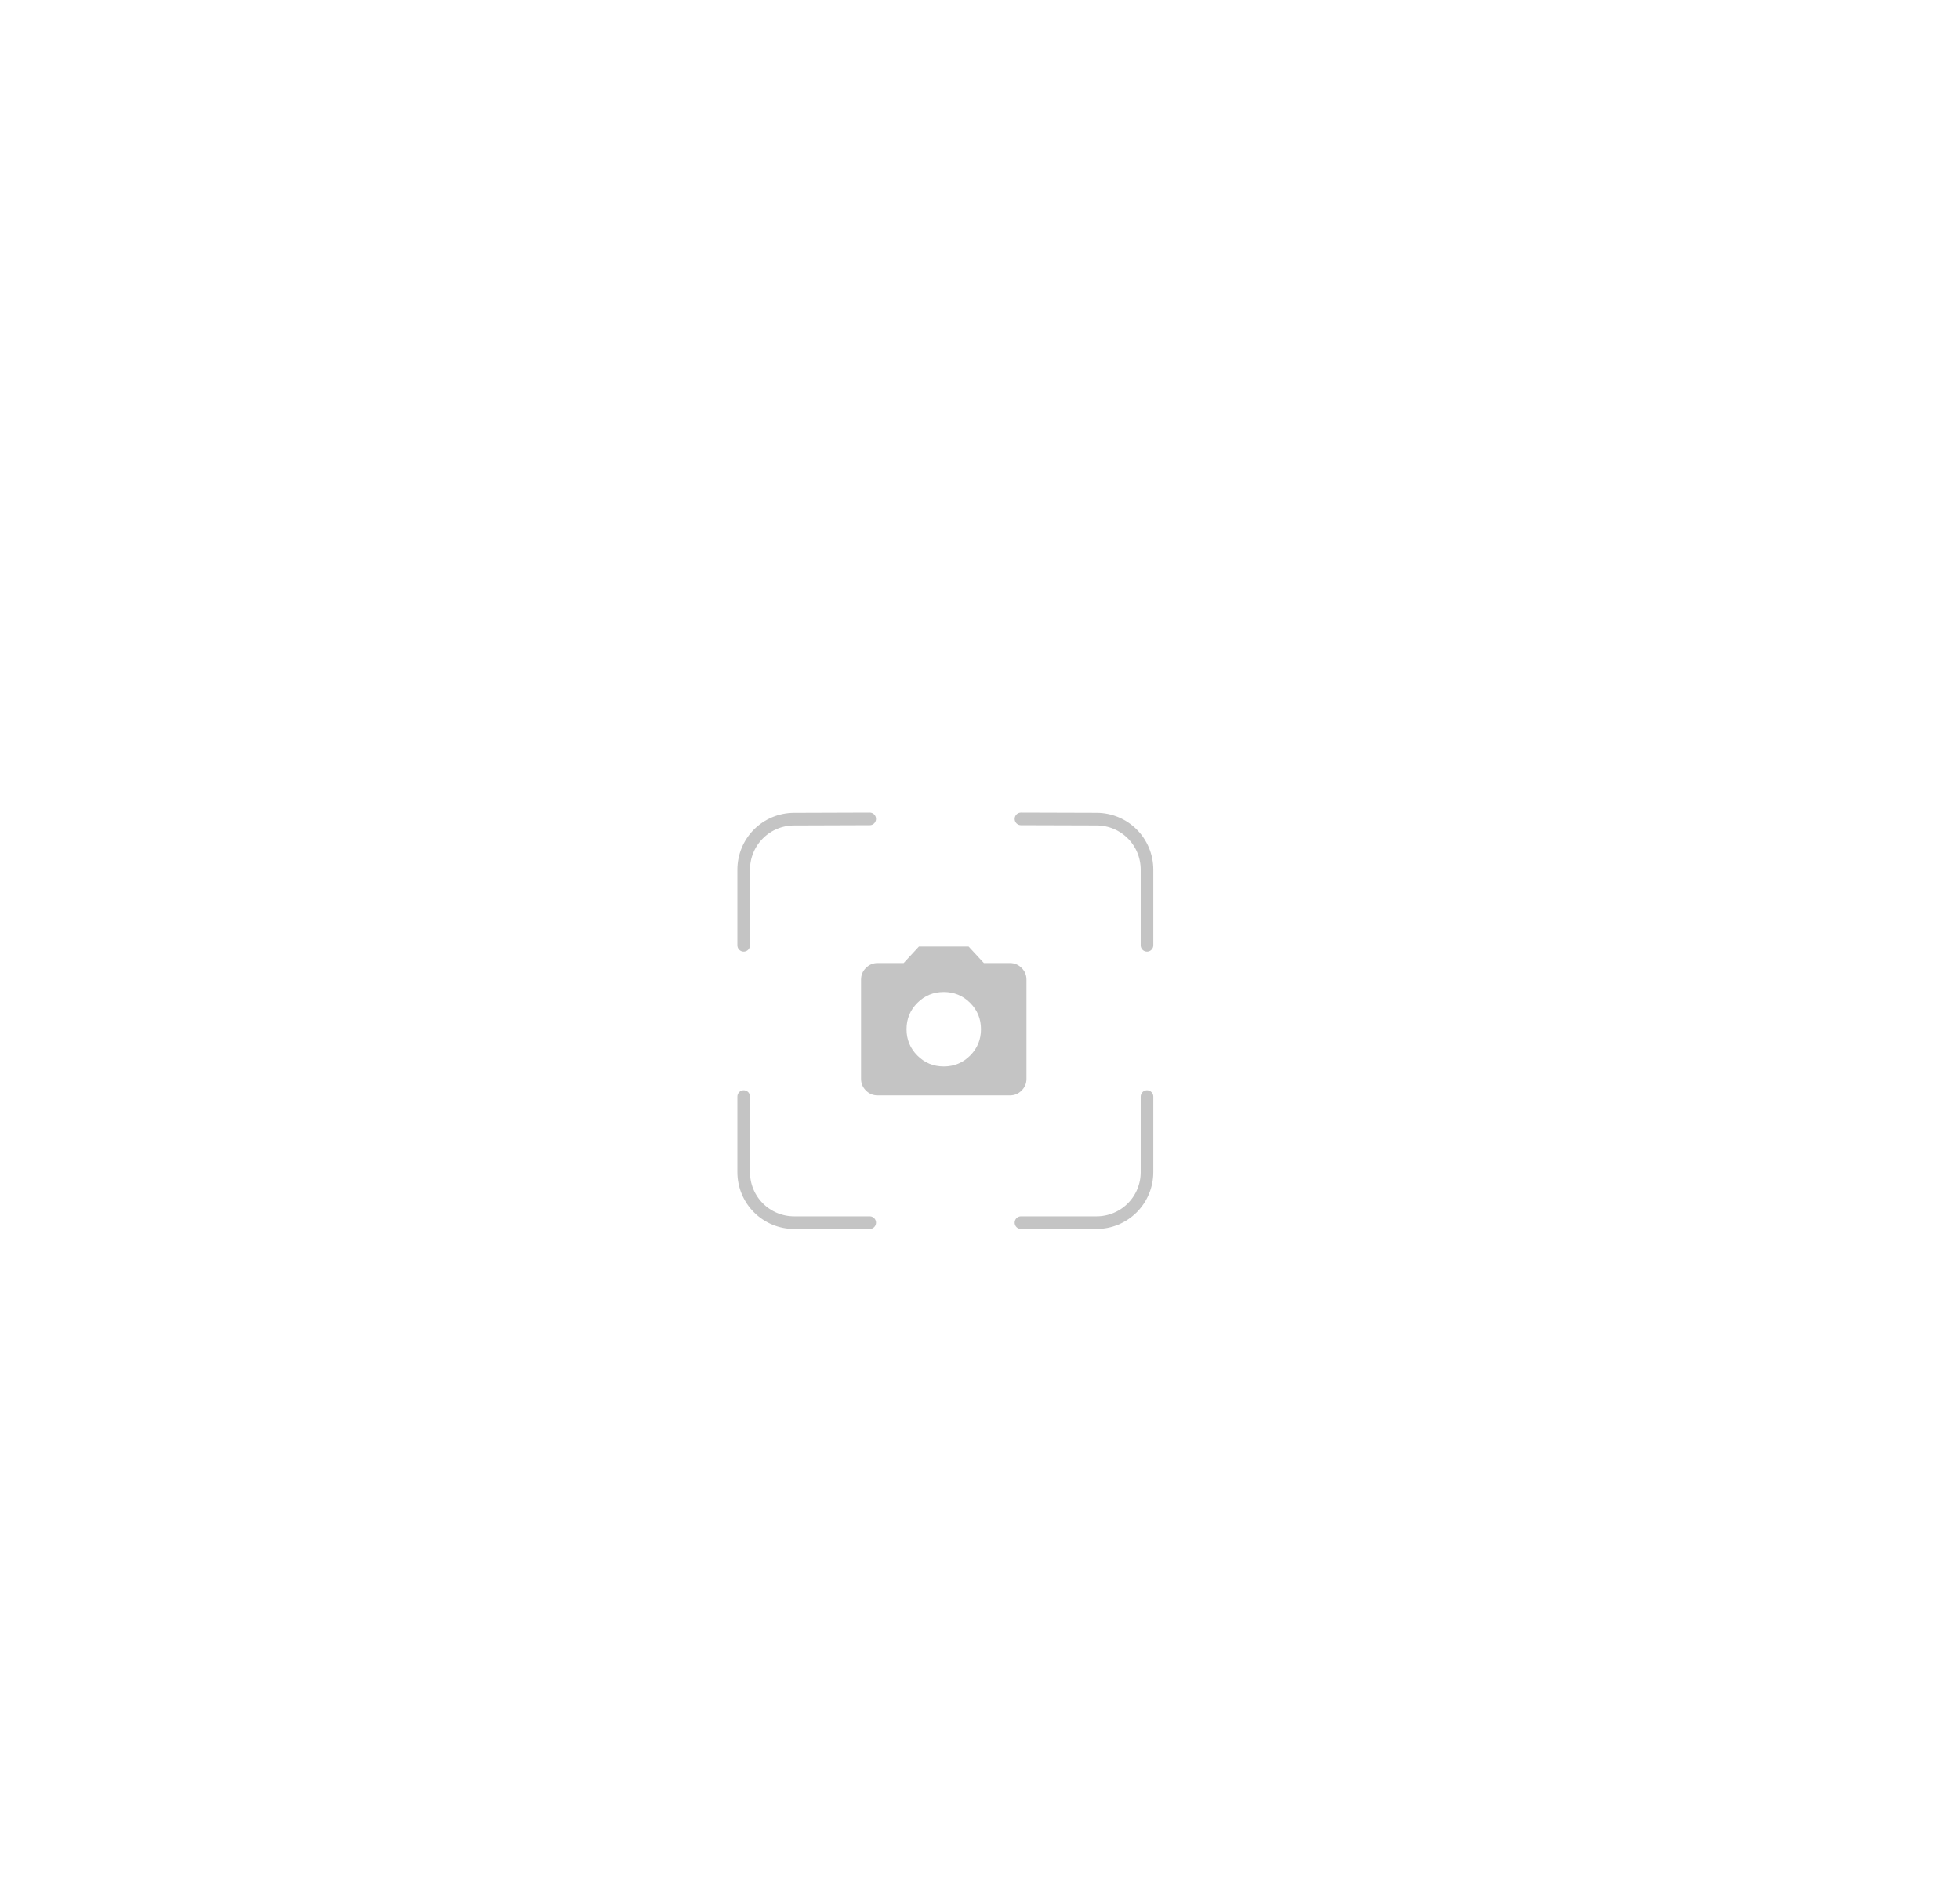
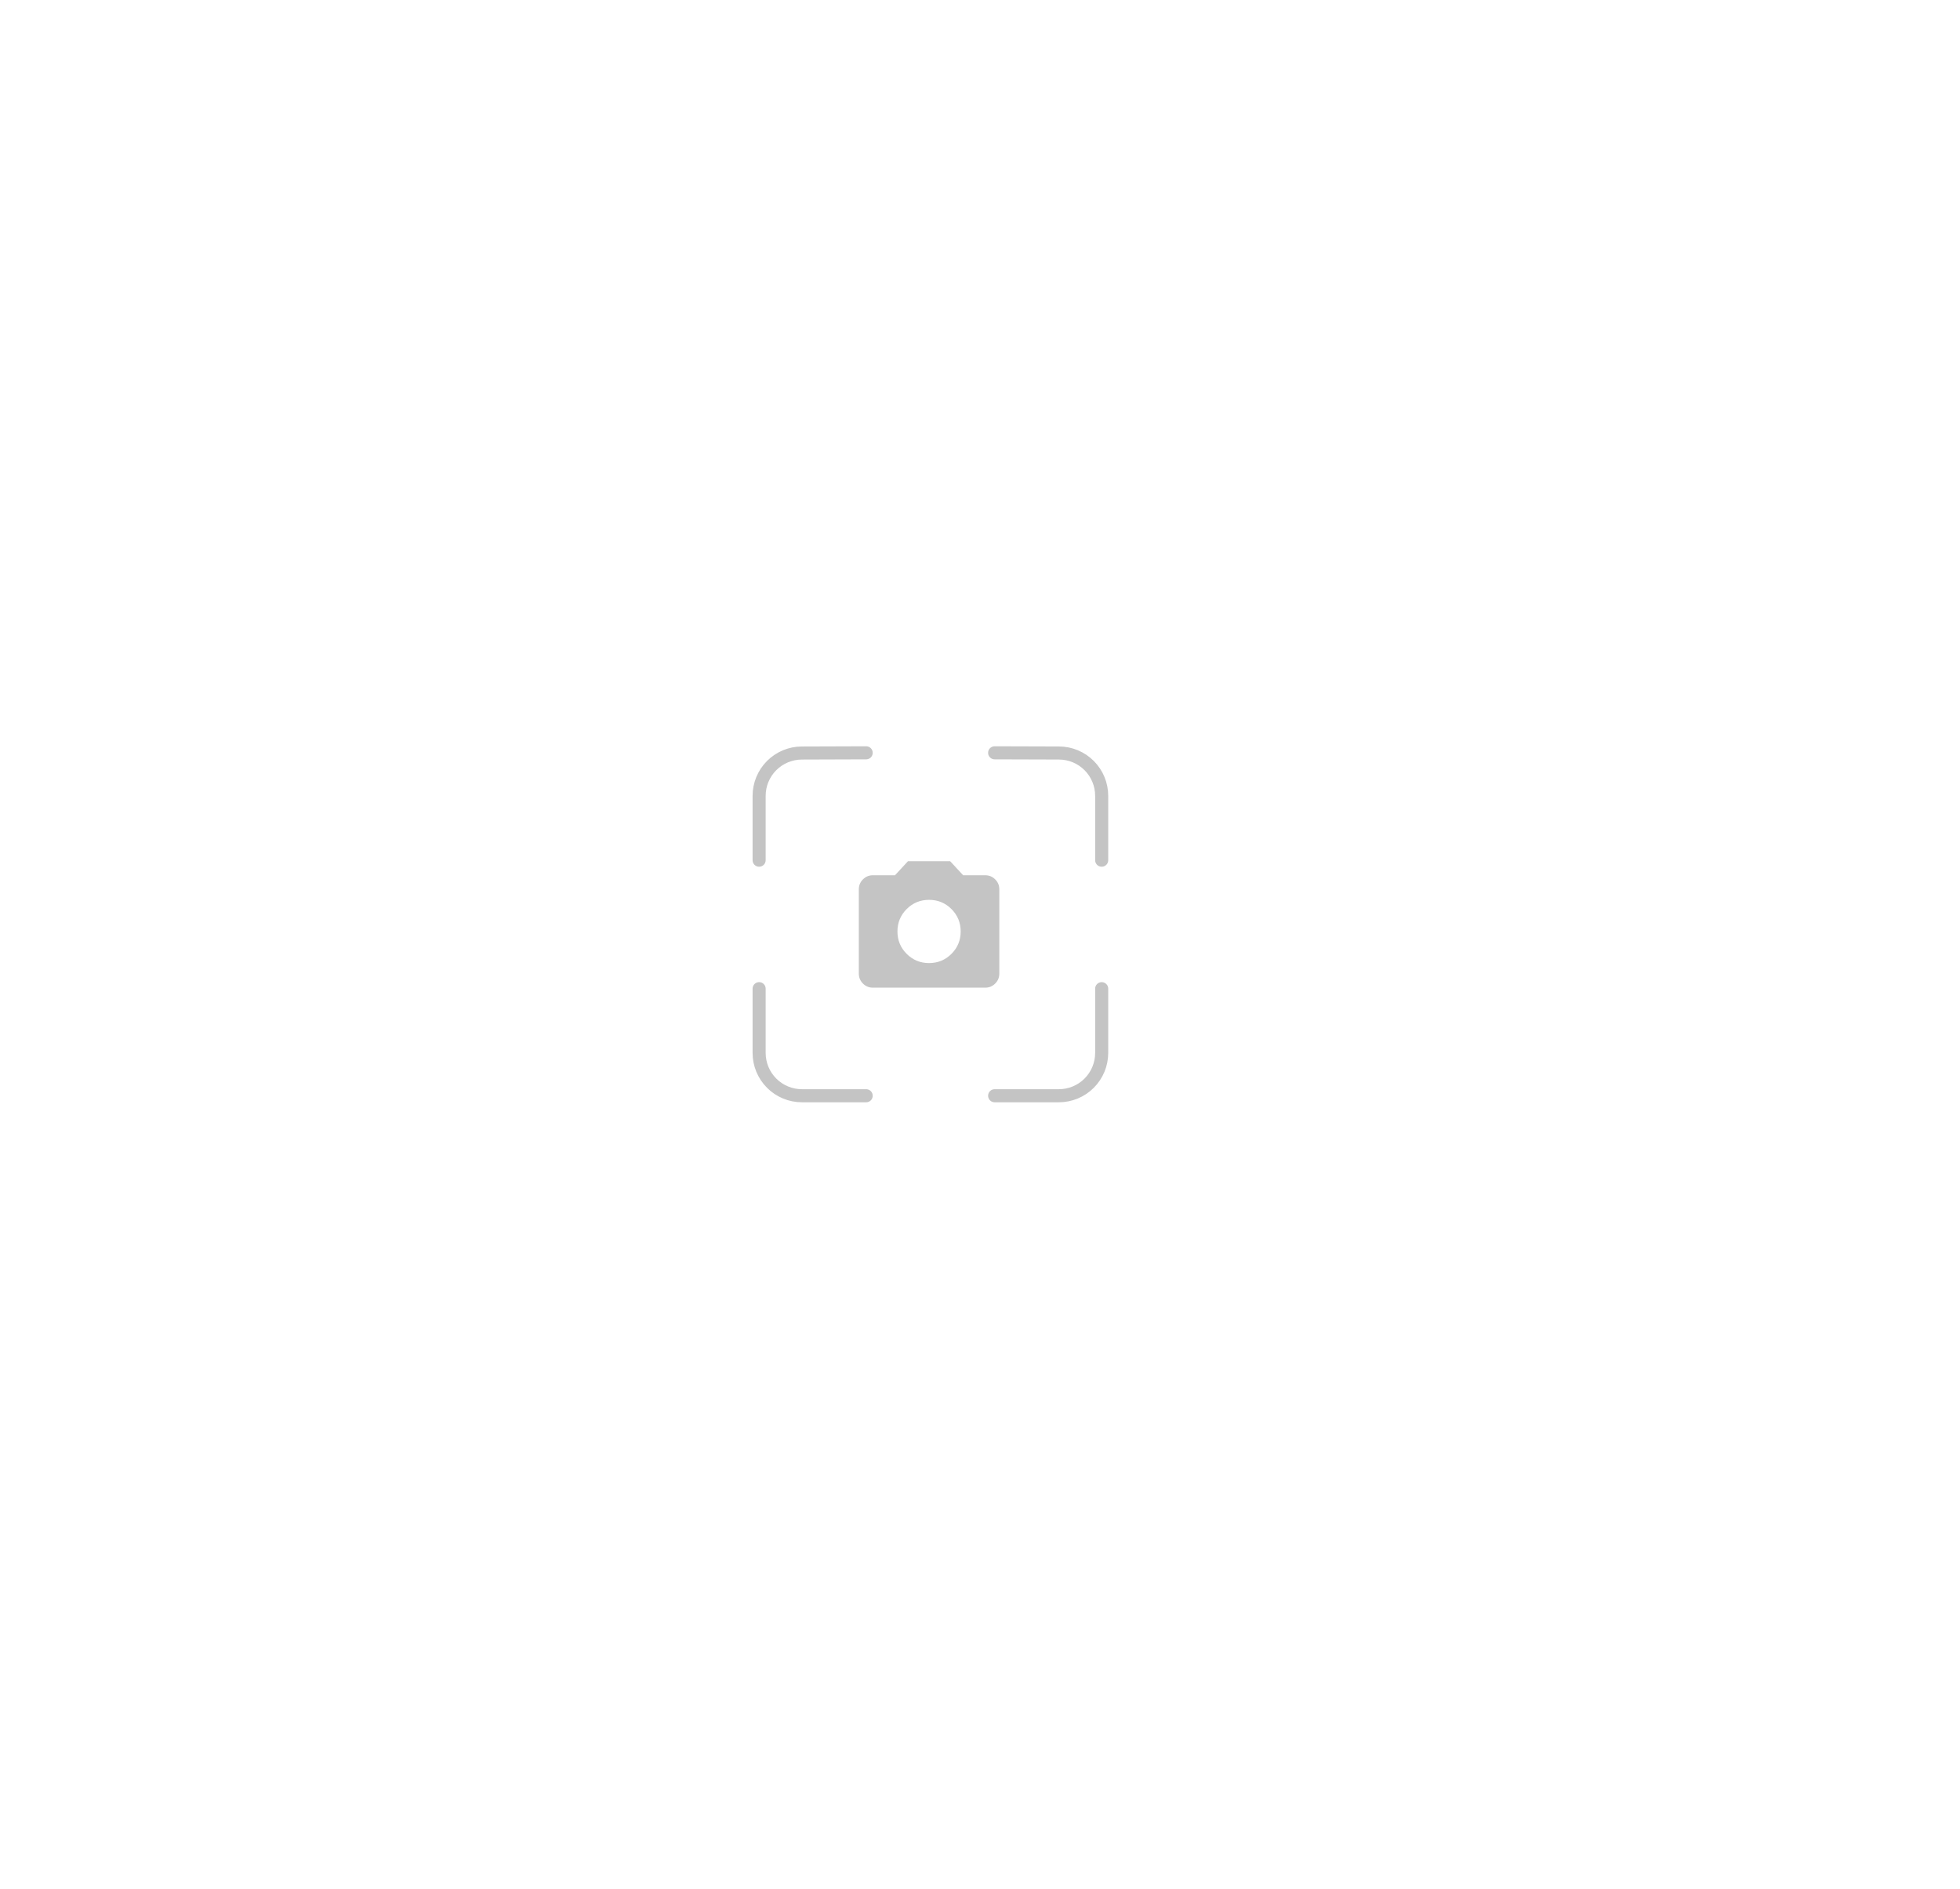
- <svg xmlns="http://www.w3.org/2000/svg" viewBox="0 0 311 300" fill="none">
+ <svg xmlns="http://www.w3.org/2000/svg" viewBox="0 0 300 289" fill="none">
  <rect x="0" y="0" width="100%" height="100%" rx="8" />
-   <path d="M182 150V137.976C182 135.858 181.16 133.827 179.665 132.328C178.17 130.828 176.142 129.982 174.024 129.976L162 129.94M182 174V186C182 188.122 181.157 190.157 179.657 191.657C178.157 193.157 176.122 194 174 194H162M138 129.94L125.976 129.98C123.858 129.986 121.83 130.832 120.335 132.332C118.84 133.831 118 135.862 118 137.98V150M138 194H126C123.878 194 121.843 193.157 120.343 191.657C118.843 190.157 118 188.122 118 186V174" stroke="#C4C4C4" stroke-width="2" stroke-linecap="round" stroke-linejoin="round" />
-   <path d="M149.75 169.219C151.391 169.219 152.785 168.645 153.934 167.497C155.082 166.348 155.656 164.953 155.656 163.312C155.656 161.672 155.082 160.277 153.934 159.128C152.785 157.98 151.391 157.406 149.75 157.406C148.109 157.406 146.715 157.98 145.566 159.128C144.418 160.277 143.844 161.672 143.844 163.312C143.844 164.953 144.418 166.348 145.566 167.497C146.715 168.645 148.109 169.219 149.75 169.219ZM139.25 173.812C138.528 173.812 137.91 173.556 137.397 173.042C136.882 172.528 136.625 171.909 136.625 171.188V155.438C136.625 154.716 136.882 154.098 137.397 153.584C137.91 153.07 138.528 152.812 139.25 152.812H143.384L145.812 150.188H153.688L156.116 152.812H160.25C160.972 152.812 161.59 153.07 162.105 153.584C162.618 154.098 162.875 154.716 162.875 155.438V171.188C162.875 171.909 162.618 172.528 162.105 173.042C161.59 173.556 160.972 173.812 160.25 173.812H139.25Z" fill="#C4C4C4" />
+   <path d="M168.625 131.638V121.788C168.625 120.053 167.937 118.389 166.712 117.16C165.487 115.932 163.825 115.239 162.09 115.234L152.24 115.204M168.625 151.3V161.131C168.625 162.87 167.934 164.537 166.705 165.766C165.476 166.995 163.809 167.685 162.071 167.685H152.24M132.577 115.204L122.727 115.237C120.992 115.242 119.33 115.935 118.105 117.163C116.88 118.392 116.192 120.056 116.192 121.791V131.638M132.577 167.685H122.746C121.008 167.685 119.341 166.995 118.112 165.766C116.883 164.537 116.192 162.87 116.192 161.131V151.3" stroke="#C4C4C4" stroke-width="2" stroke-linecap="round" stroke-linejoin="round" />
+   <path d="M142.204 147.383C143.548 147.383 144.691 146.913 145.632 145.972C146.572 145.031 147.043 143.889 147.043 142.544C147.043 141.2 146.572 140.058 145.632 139.116C144.691 138.176 143.548 137.706 142.204 137.706C140.86 137.706 139.717 138.176 138.776 139.116C137.835 140.058 137.365 141.2 137.365 142.544C137.365 143.889 137.835 145.031 138.776 145.972C139.717 146.913 140.86 147.383 142.204 147.383ZM133.602 151.147C133.01 151.147 132.504 150.936 132.083 150.515C131.662 150.094 131.451 149.587 131.451 148.996V136.093C131.451 135.501 131.662 134.995 132.083 134.575C132.504 134.153 133.01 133.942 133.602 133.942H136.989L138.978 131.792H145.43L147.419 133.942H150.806C151.397 133.942 151.904 134.153 152.325 134.575C152.746 134.995 152.957 135.501 152.957 136.093V148.996C152.957 149.587 152.746 150.094 152.325 150.515C151.904 150.936 151.397 151.147 150.806 151.147H133.602Z" fill="#C4C4C4" />
</svg>
